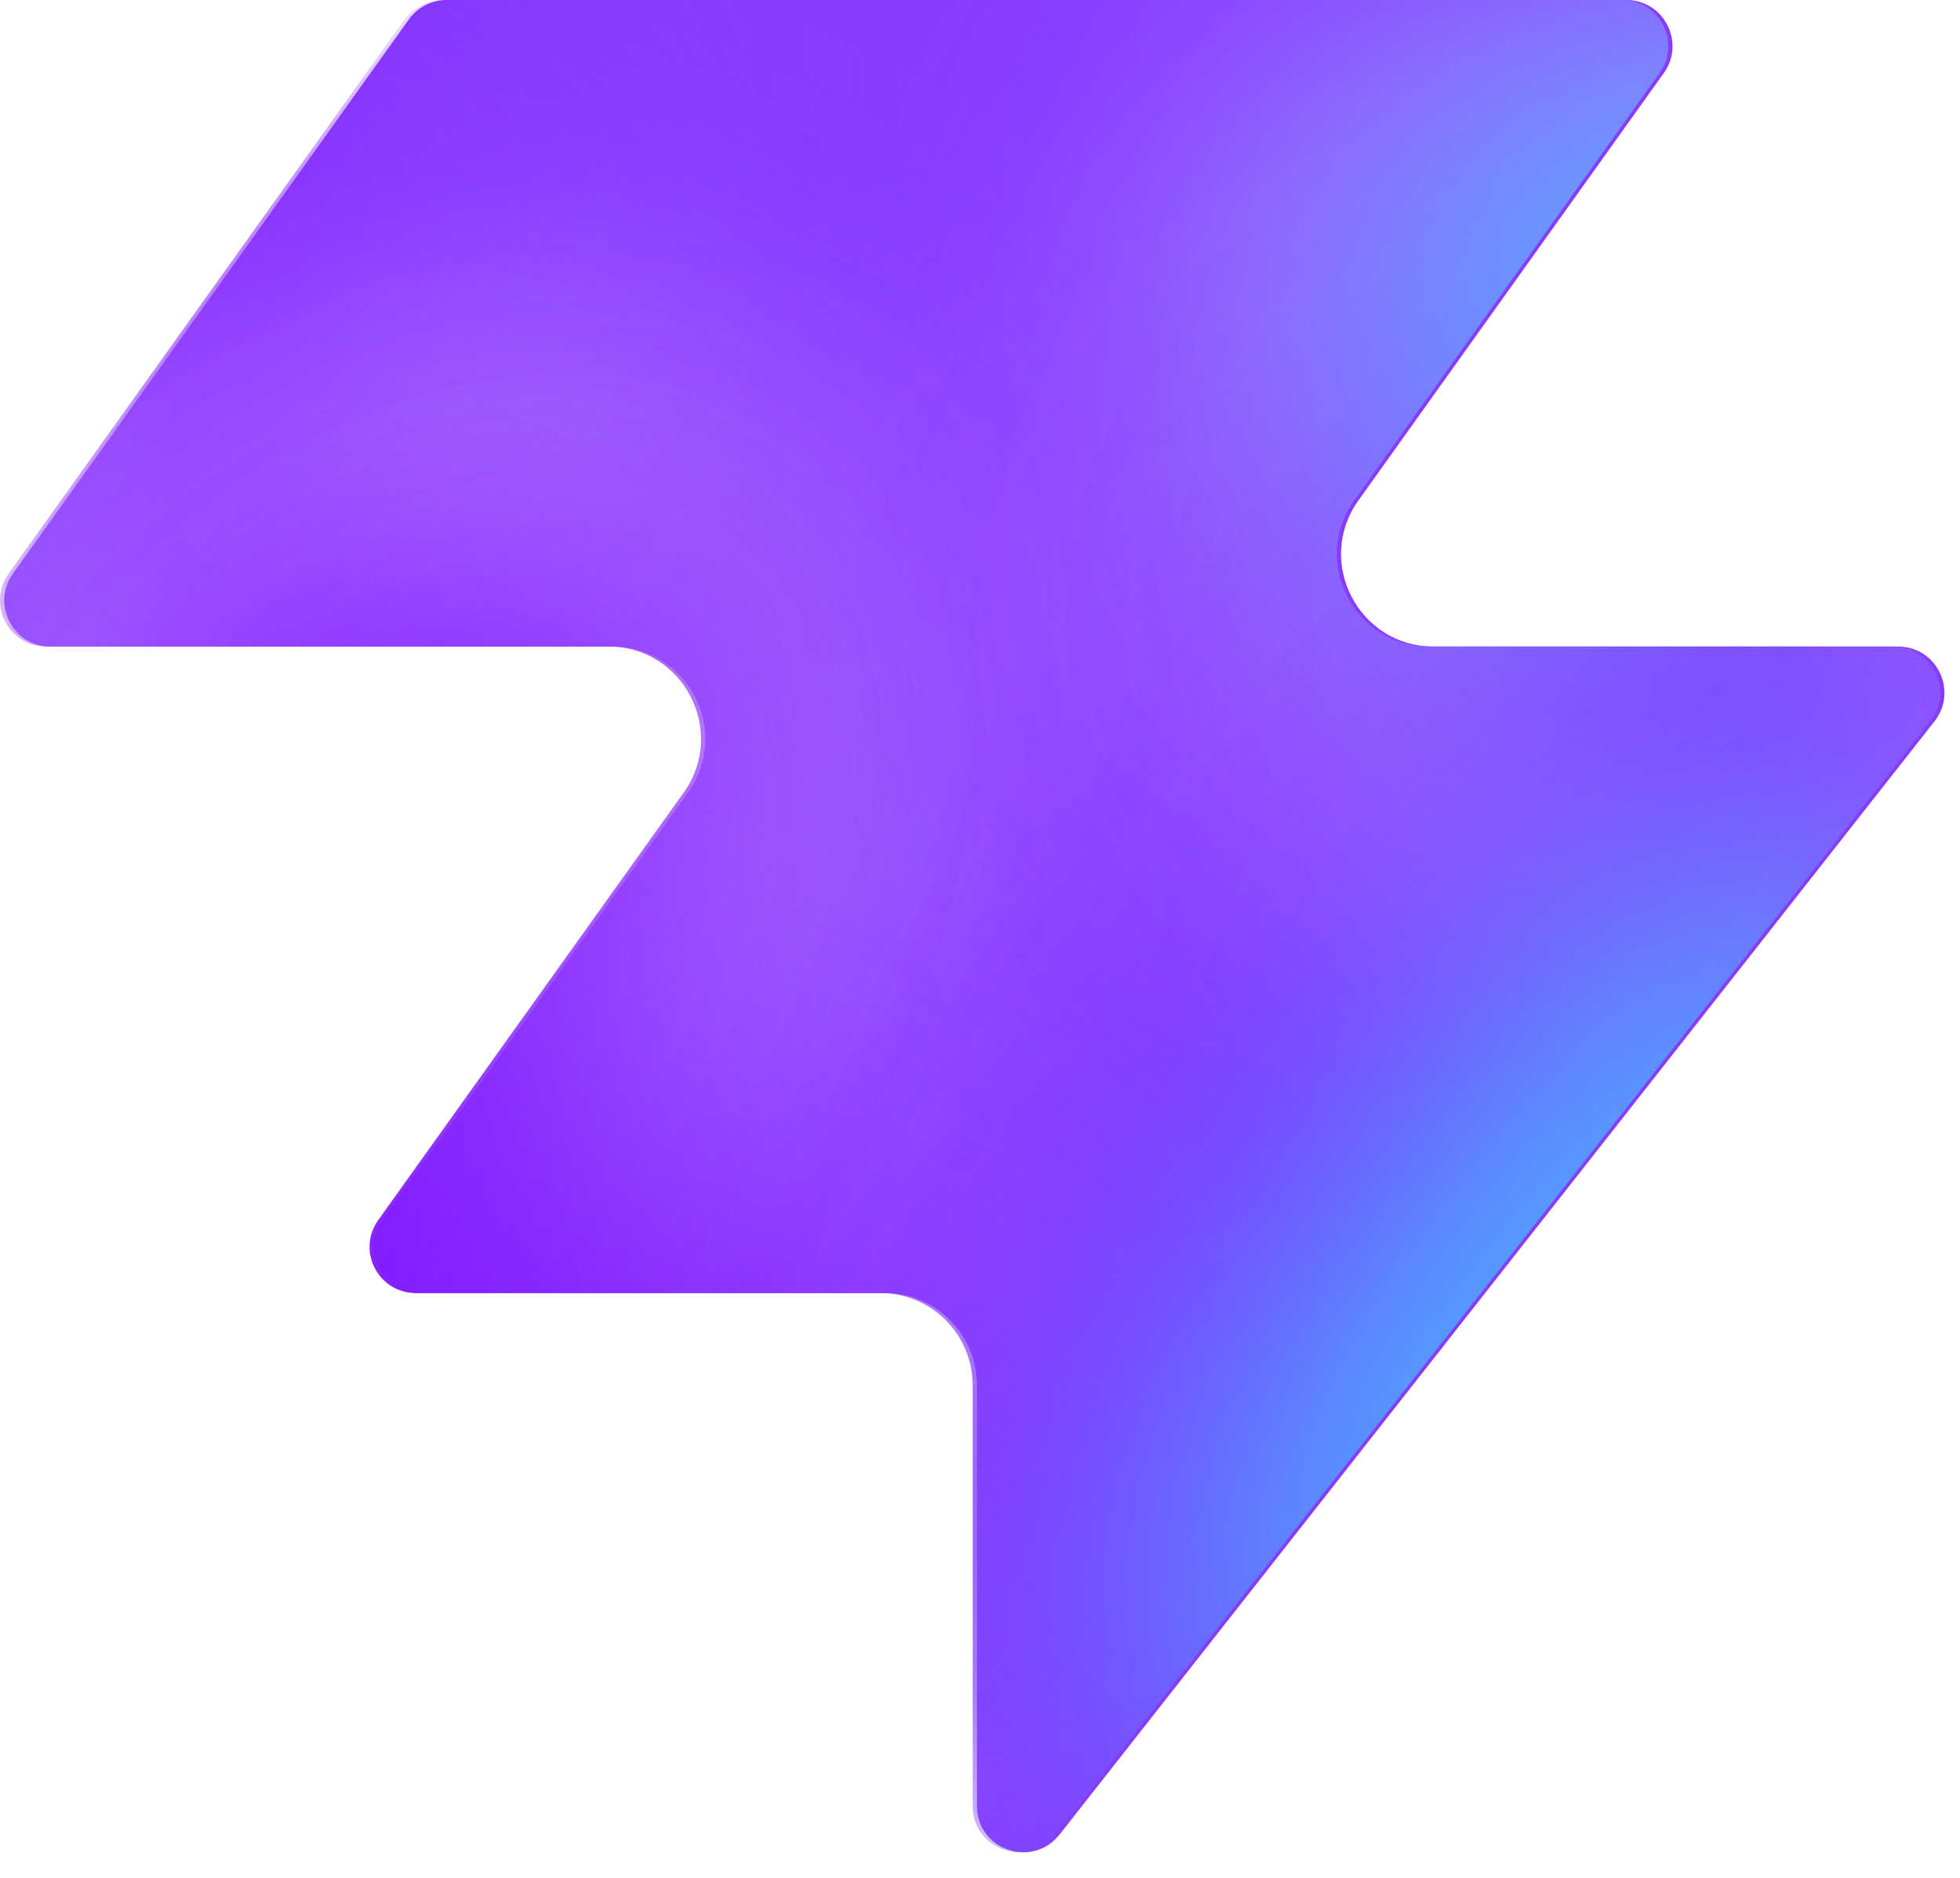
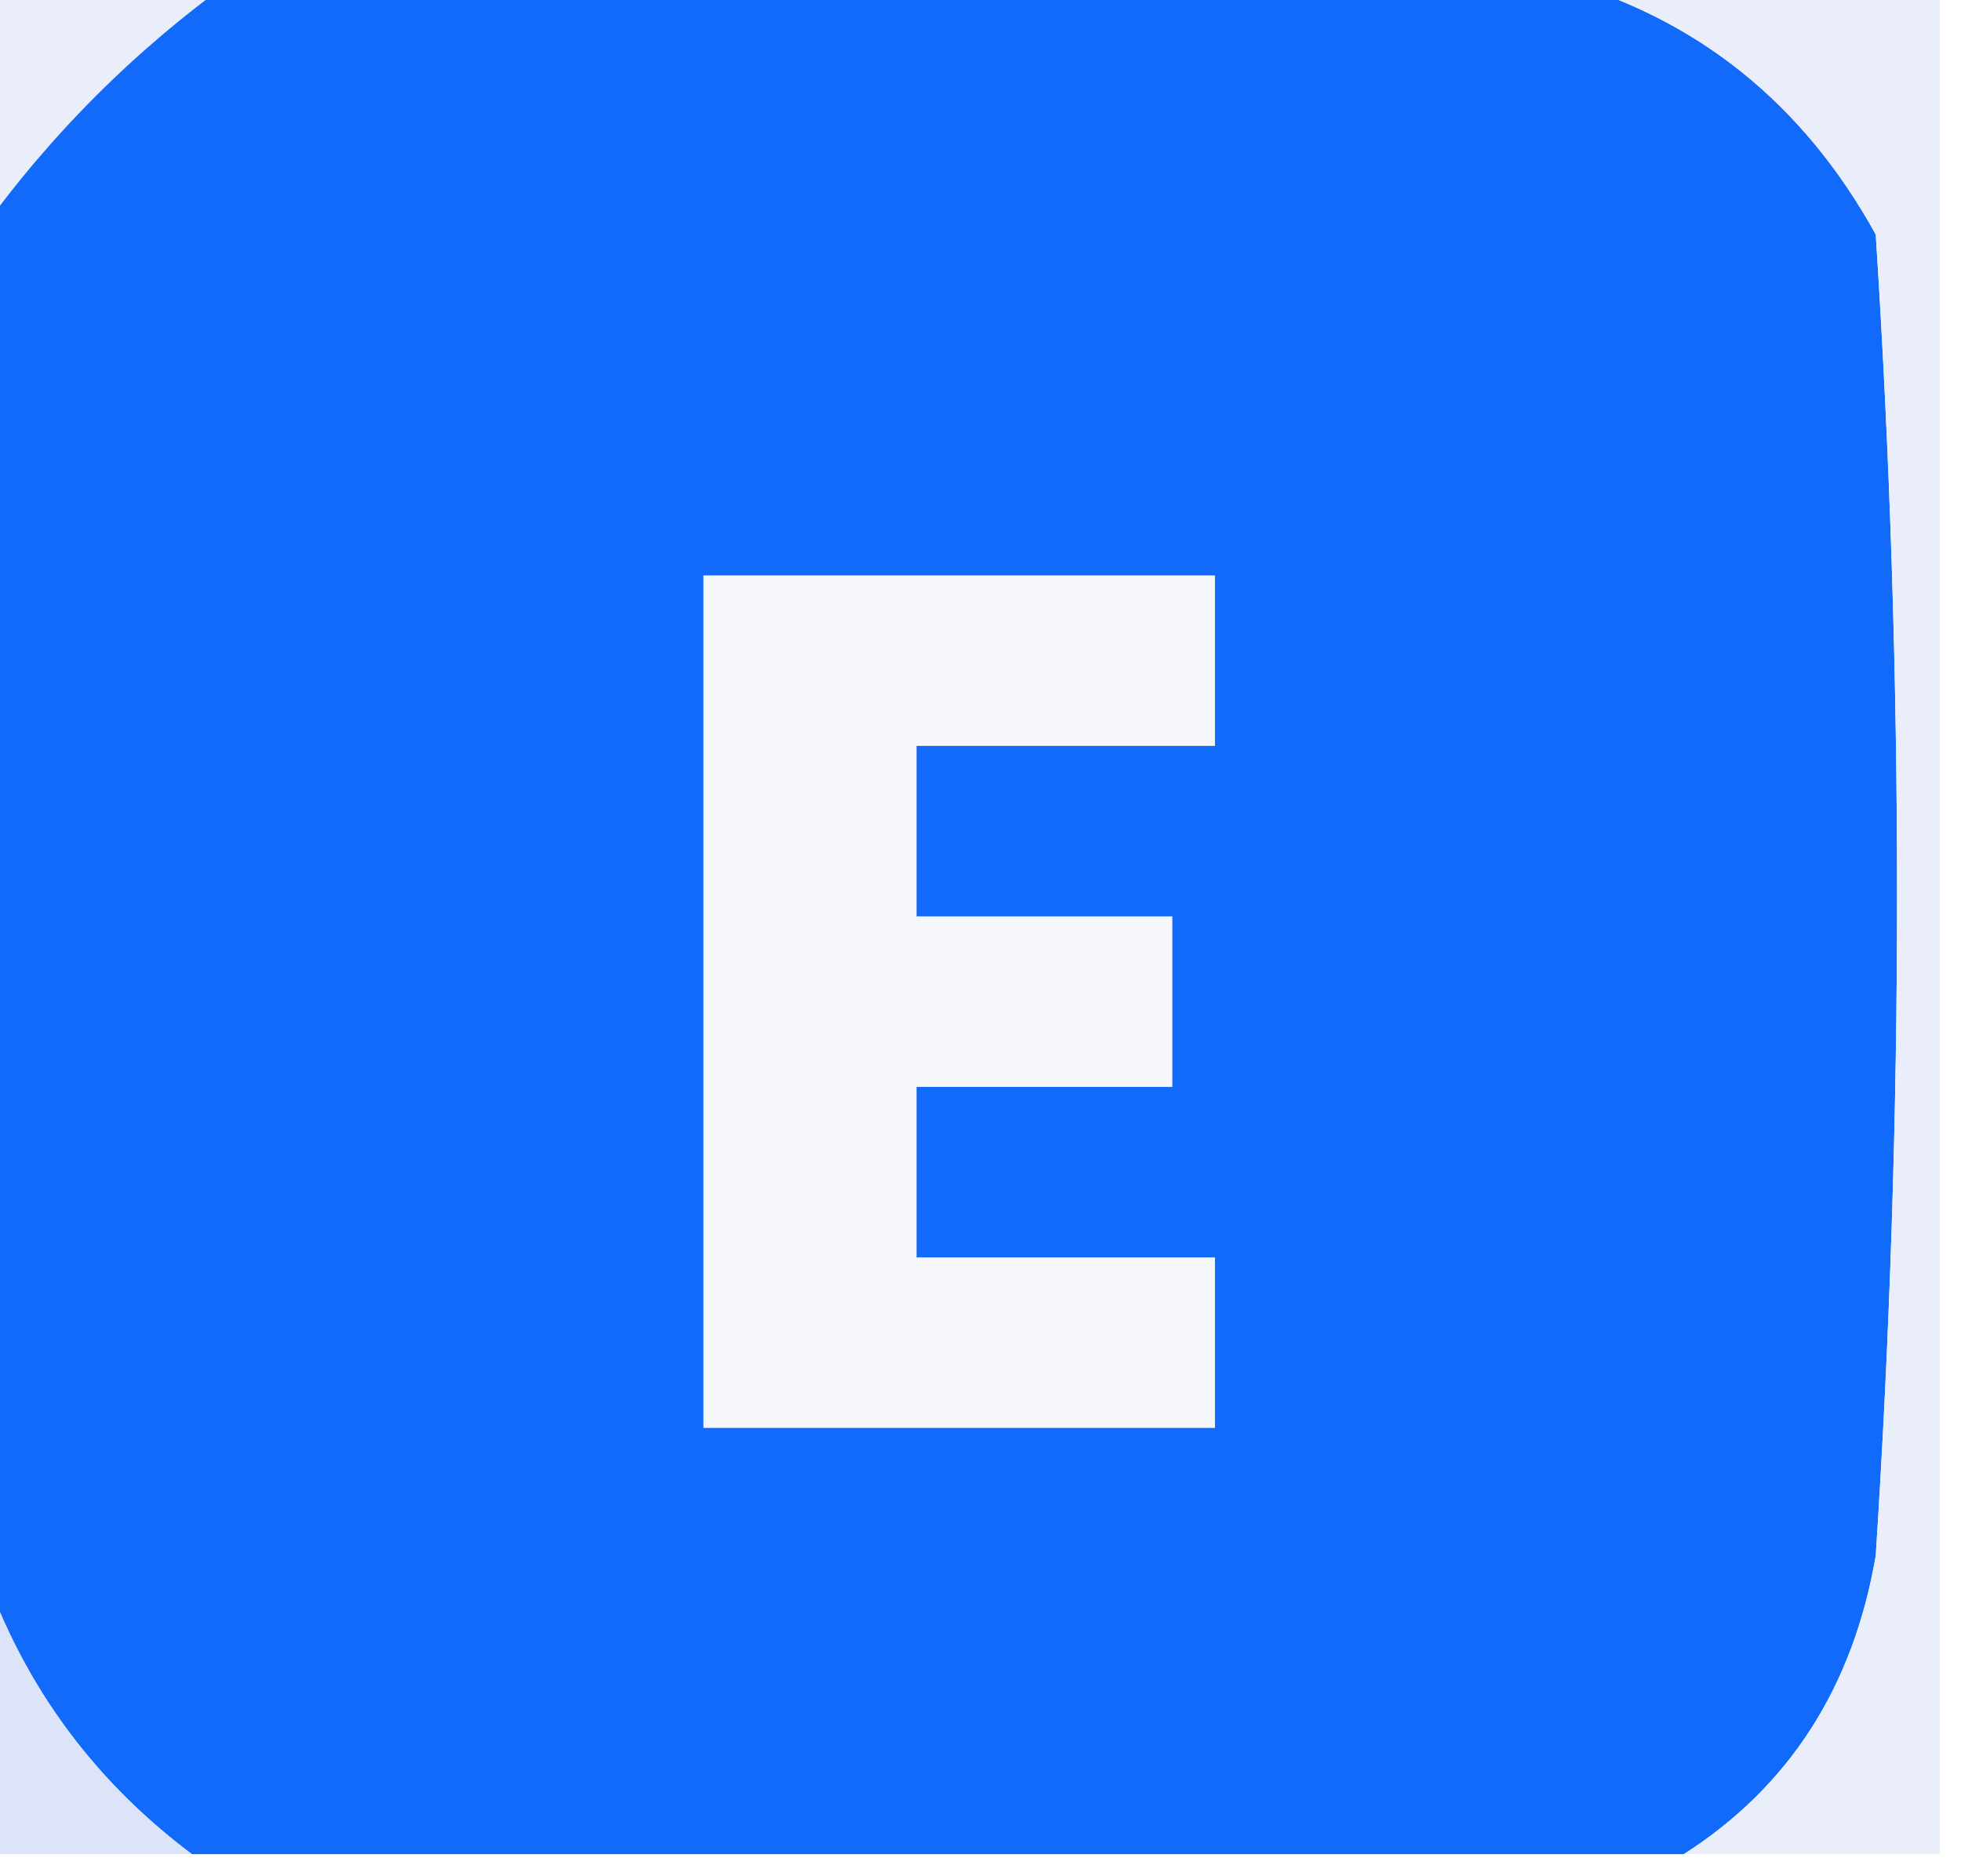
- <svg xmlns="http://www.w3.org/2000/svg" width="48" height="46" fill="none" viewBox="0 0 48 46">
-   <path fill="#863bff" d="M25.946 44.938c-.664.845-2.021.375-2.021-.698V33.937a2.26 2.26 0 0 0-2.262-2.262H10.287c-.92 0-1.456-1.04-.92-1.788l7.48-10.471c1.07-1.497 0-3.578-1.842-3.578H1.237c-.92 0-1.456-1.04-.92-1.788L10.013.474c.214-.297.556-.474.92-.474h28.894c.92 0 1.456 1.04.92 1.788l-7.48 10.471c-1.07 1.498 0 3.579 1.842 3.579h11.377c.943 0 1.473 1.088.89 1.83L25.947 44.94z" style="fill:#863bff;fill:color(display-p3 .525 .23 1);fill-opacity:1" />
-   <mask id="a" width="48" height="46" x="0" y="0" maskUnits="userSpaceOnUse" style="mask-type:alpha">
-     <path fill="#000" d="M25.842 44.938c-.664.844-2.021.375-2.021-.698V33.937a2.26 2.26 0 0 0-2.262-2.262H10.183c-.92 0-1.456-1.04-.92-1.788l7.48-10.471c1.07-1.498 0-3.579-1.842-3.579H1.133c-.92 0-1.456-1.04-.92-1.787L9.91.473c.214-.297.556-.474.92-.474h28.894c.92 0 1.456 1.04.92 1.788l-7.48 10.471c-1.07 1.498 0 3.578 1.842 3.578h11.377c.943 0 1.473 1.088.89 1.832L25.843 44.94z" style="fill:#000;fill-opacity:1" />
-   </mask>
-   <g mask="url(#a)">
-     <g filter="url(#b)">
-       <ellipse cx="5.508" cy="14.704" fill="#ede6ff" rx="5.508" ry="14.704" style="fill:#ede6ff;fill:color(display-p3 .927 .903 1);fill-opacity:1" transform="matrix(.00324 1 1 -.00324 -4.47 31.516)" />
-     </g>
-     <g filter="url(#c)">
-       <ellipse cx="10.399" cy="29.851" fill="#ede6ff" rx="10.399" ry="29.851" style="fill:#ede6ff;fill:color(display-p3 .927 .903 1);fill-opacity:1" transform="matrix(.00324 1 1 -.00324 -39.328 7.883)" />
-     </g>
-     <g filter="url(#d)">
-       <ellipse cx="5.508" cy="30.487" fill="#7e14ff" rx="5.508" ry="30.487" style="fill:#7e14ff;fill:color(display-p3 .492 .077 1);fill-opacity:1" transform="rotate(89.814 -25.913 -14.639)scale(1 -1)" />
-     </g>
-     <g filter="url(#e)">
-       <ellipse cx="5.508" cy="30.599" fill="#7e14ff" rx="5.508" ry="30.599" style="fill:#7e14ff;fill:color(display-p3 .492 .077 1);fill-opacity:1" transform="rotate(89.814 -32.644 -3.334)scale(1 -1)" />
-     </g>
-     <g filter="url(#f)">
-       <ellipse cx="5.508" cy="30.599" fill="#7e14ff" rx="5.508" ry="30.599" style="fill:#7e14ff;fill:color(display-p3 .492 .077 1);fill-opacity:1" transform="matrix(.00324 1 1 -.00324 -34.34 30.47)" />
-     </g>
-     <g filter="url(#g)">
-       <ellipse cx="14.072" cy="22.078" fill="#ede6ff" rx="14.072" ry="22.078" style="fill:#ede6ff;fill:color(display-p3 .927 .903 1);fill-opacity:1" transform="rotate(93.35 24.506 48.493)scale(-1 1)" />
-     </g>
-     <g filter="url(#h)">
-       <ellipse cx="3.47" cy="21.501" fill="#7e14ff" rx="3.47" ry="21.501" style="fill:#7e14ff;fill:color(display-p3 .492 .077 1);fill-opacity:1" transform="rotate(89.009 28.708 47.59)scale(-1 1)" />
-     </g>
-     <g filter="url(#i)">
-       <ellipse cx="3.47" cy="21.501" fill="#7e14ff" rx="3.47" ry="21.501" style="fill:#7e14ff;fill:color(display-p3 .492 .077 1);fill-opacity:1" transform="rotate(89.009 28.708 47.59)scale(-1 1)" />
-     </g>
-     <g filter="url(#j)">
-       <ellipse cx=".387" cy="8.972" fill="#7e14ff" rx="4.407" ry="29.108" style="fill:#7e14ff;fill:color(display-p3 .492 .077 1);fill-opacity:1" transform="rotate(39.51 .387 8.972)" />
-     </g>
-     <g filter="url(#k)">
-       <ellipse cx="47.523" cy="-6.092" fill="#7e14ff" rx="4.407" ry="29.108" style="fill:#7e14ff;fill:color(display-p3 .492 .077 1);fill-opacity:1" transform="rotate(37.892 47.523 -6.092)" />
-     </g>
-     <g filter="url(#l)">
-       <ellipse cx="41.412" cy="6.333" fill="#47bfff" rx="5.971" ry="9.665" style="fill:#47bfff;fill:color(display-p3 .28 .748 1);fill-opacity:1" transform="rotate(37.892 41.412 6.333)" />
-     </g>
-     <g filter="url(#m)">
-       <ellipse cx="-1.879" cy="38.332" fill="#7e14ff" rx="4.407" ry="29.108" style="fill:#7e14ff;fill:color(display-p3 .492 .077 1);fill-opacity:1" transform="rotate(37.892 -1.88 38.332)" />
-     </g>
-     <g filter="url(#n)">
-       <ellipse cx="-1.879" cy="38.332" fill="#7e14ff" rx="4.407" ry="29.108" style="fill:#7e14ff;fill:color(display-p3 .492 .077 1);fill-opacity:1" transform="rotate(37.892 -1.88 38.332)" />
-     </g>
-     <g filter="url(#o)">
-       <ellipse cx="35.651" cy="29.907" fill="#7e14ff" rx="4.407" ry="29.108" style="fill:#7e14ff;fill:color(display-p3 .492 .077 1);fill-opacity:1" transform="rotate(37.892 35.651 29.907)" />
-     </g>
-     <g filter="url(#p)">
-       <ellipse cx="38.418" cy="32.4" fill="#47bfff" rx="5.971" ry="15.297" style="fill:#47bfff;fill:color(display-p3 .28 .748 1);fill-opacity:1" transform="rotate(37.892 38.418 32.4)" />
-     </g>
+ <svg xmlns="http://www.w3.org/2000/svg" version="1.1" width="46px" height="44px" style="shape-rendering:geometricPrecision; text-rendering:geometricPrecision; image-rendering:optimizeQuality; fill-rule:evenodd; clip-rule:evenodd">
+   <g>
+     <path style="opacity:1" fill="#eaedfa" d="M -0.5,-0.5 C 1.5,-0.5 3.5,-0.5 5.5,-0.5C 3.167,1.167 1.167,3.167 -0.5,5.5C -0.5,3.5 -0.5,1.5 -0.5,-0.5 Z" />
  </g>
-   <defs>
-     <filter id="b" width="60.045" height="41.654" x="-19.77" y="16.149" color-interpolation-filters="sRGB" filterUnits="userSpaceOnUse">
-       <feFlood flood-opacity="0" result="BackgroundImageFix" />
-       <feBlend in="SourceGraphic" in2="BackgroundImageFix" result="shape" />
-       <feGaussianBlur result="effect1_foregroundBlur_2002_17158" stdDeviation="7.659" />
-     </filter>
-     <filter id="c" width="90.34" height="51.437" x="-54.613" y="-7.533" color-interpolation-filters="sRGB" filterUnits="userSpaceOnUse">
-       <feFlood flood-opacity="0" result="BackgroundImageFix" />
-       <feBlend in="SourceGraphic" in2="BackgroundImageFix" result="shape" />
-       <feGaussianBlur result="effect1_foregroundBlur_2002_17158" stdDeviation="7.659" />
-     </filter>
-     <filter id="d" width="79.355" height="29.4" x="-49.64" y="2.03" color-interpolation-filters="sRGB" filterUnits="userSpaceOnUse">
-       <feFlood flood-opacity="0" result="BackgroundImageFix" />
-       <feBlend in="SourceGraphic" in2="BackgroundImageFix" result="shape" />
-       <feGaussianBlur result="effect1_foregroundBlur_2002_17158" stdDeviation="4.596" />
-     </filter>
-     <filter id="e" width="79.579" height="29.4" x="-45.045" y="20.029" color-interpolation-filters="sRGB" filterUnits="userSpaceOnUse">
-       <feFlood flood-opacity="0" result="BackgroundImageFix" />
-       <feBlend in="SourceGraphic" in2="BackgroundImageFix" result="shape" />
-       <feGaussianBlur result="effect1_foregroundBlur_2002_17158" stdDeviation="4.596" />
-     </filter>
-     <filter id="f" width="79.579" height="29.4" x="-43.513" y="21.178" color-interpolation-filters="sRGB" filterUnits="userSpaceOnUse">
-       <feFlood flood-opacity="0" result="BackgroundImageFix" />
-       <feBlend in="SourceGraphic" in2="BackgroundImageFix" result="shape" />
-       <feGaussianBlur result="effect1_foregroundBlur_2002_17158" stdDeviation="4.596" />
-     </filter>
-     <filter id="g" width="74.749" height="58.852" x="15.756" y="-17.901" color-interpolation-filters="sRGB" filterUnits="userSpaceOnUse">
-       <feFlood flood-opacity="0" result="BackgroundImageFix" />
-       <feBlend in="SourceGraphic" in2="BackgroundImageFix" result="shape" />
-       <feGaussianBlur result="effect1_foregroundBlur_2002_17158" stdDeviation="7.659" />
-     </filter>
-     <filter id="h" width="61.377" height="25.362" x="23.548" y="2.284" color-interpolation-filters="sRGB" filterUnits="userSpaceOnUse">
-       <feFlood flood-opacity="0" result="BackgroundImageFix" />
-       <feBlend in="SourceGraphic" in2="BackgroundImageFix" result="shape" />
-       <feGaussianBlur result="effect1_foregroundBlur_2002_17158" stdDeviation="4.596" />
-     </filter>
-     <filter id="i" width="61.377" height="25.362" x="23.548" y="2.284" color-interpolation-filters="sRGB" filterUnits="userSpaceOnUse">
-       <feFlood flood-opacity="0" result="BackgroundImageFix" />
-       <feBlend in="SourceGraphic" in2="BackgroundImageFix" result="shape" />
-       <feGaussianBlur result="effect1_foregroundBlur_2002_17158" stdDeviation="4.596" />
-     </filter>
-     <filter id="j" width="56.045" height="63.649" x="-27.636" y="-22.853" color-interpolation-filters="sRGB" filterUnits="userSpaceOnUse">
-       <feFlood flood-opacity="0" result="BackgroundImageFix" />
-       <feBlend in="SourceGraphic" in2="BackgroundImageFix" result="shape" />
-       <feGaussianBlur result="effect1_foregroundBlur_2002_17158" stdDeviation="4.596" />
-     </filter>
-     <filter id="k" width="54.814" height="64.646" x="20.116" y="-38.415" color-interpolation-filters="sRGB" filterUnits="userSpaceOnUse">
-       <feFlood flood-opacity="0" result="BackgroundImageFix" />
-       <feBlend in="SourceGraphic" in2="BackgroundImageFix" result="shape" />
-       <feGaussianBlur result="effect1_foregroundBlur_2002_17158" stdDeviation="4.596" />
-     </filter>
-     <filter id="l" width="33.541" height="35.313" x="24.641" y="-11.323" color-interpolation-filters="sRGB" filterUnits="userSpaceOnUse">
-       <feFlood flood-opacity="0" result="BackgroundImageFix" />
-       <feBlend in="SourceGraphic" in2="BackgroundImageFix" result="shape" />
-       <feGaussianBlur result="effect1_foregroundBlur_2002_17158" stdDeviation="4.596" />
-     </filter>
-     <filter id="m" width="54.814" height="64.646" x="-29.286" y="6.009" color-interpolation-filters="sRGB" filterUnits="userSpaceOnUse">
-       <feFlood flood-opacity="0" result="BackgroundImageFix" />
-       <feBlend in="SourceGraphic" in2="BackgroundImageFix" result="shape" />
-       <feGaussianBlur result="effect1_foregroundBlur_2002_17158" stdDeviation="4.596" />
-     </filter>
-     <filter id="n" width="54.814" height="64.646" x="-29.286" y="6.009" color-interpolation-filters="sRGB" filterUnits="userSpaceOnUse">
-       <feFlood flood-opacity="0" result="BackgroundImageFix" />
-       <feBlend in="SourceGraphic" in2="BackgroundImageFix" result="shape" />
-       <feGaussianBlur result="effect1_foregroundBlur_2002_17158" stdDeviation="4.596" />
-     </filter>
-     <filter id="o" width="54.814" height="64.646" x="8.244" y="-2.416" color-interpolation-filters="sRGB" filterUnits="userSpaceOnUse">
-       <feFlood flood-opacity="0" result="BackgroundImageFix" />
-       <feBlend in="SourceGraphic" in2="BackgroundImageFix" result="shape" />
-       <feGaussianBlur result="effect1_foregroundBlur_2002_17158" stdDeviation="4.596" />
-     </filter>
-     <filter id="p" width="39.409" height="43.623" x="18.713" y="10.588" color-interpolation-filters="sRGB" filterUnits="userSpaceOnUse">
-       <feFlood flood-opacity="0" result="BackgroundImageFix" />
-       <feBlend in="SourceGraphic" in2="BackgroundImageFix" result="shape" />
-       <feGaussianBlur result="effect1_foregroundBlur_2002_17158" stdDeviation="4.596" />
-     </filter>
-   </defs>
+   <g>
+     <path style="opacity:1" fill="#116afa" d="M 5.5,-0.5 C 15.833,-0.5 26.167,-0.5 36.5,-0.5C 39.793,0.41 42.293,2.41 44,5.5C 44.667,15.833 44.667,26.167 44,36.5C 43.47,39.585 41.97,41.918 39.5,43.5C 27.833,43.5 16.167,43.5 4.5,43.5C 2.098,41.698 0.432,39.365 -0.5,36.5C -0.5,26.167 -0.5,15.833 -0.5,5.5C 1.167,3.167 3.167,1.167 5.5,-0.5 Z" />
+   </g>
+   <g>
+     <path style="opacity:1" fill="#eaedfa" d="M 36.5,-0.5 C 39.5,-0.5 42.5,-0.5 45.5,-0.5C 45.5,14.167 45.5,28.833 45.5,43.5C 43.5,43.5 41.5,43.5 39.5,43.5C 41.97,41.918 43.47,39.585 44,36.5C 44.667,26.167 44.667,15.833 44,5.5C 42.293,2.41 39.793,0.41 36.5,-0.5 Z" />
+   </g>
+   <g>
+     <path style="opacity:1" fill="#f5f7fa" d="M 16.5,13.5 C 20.5,13.5 24.5,13.5 28.5,13.5C 28.5,14.833 28.5,16.167 28.5,17.5C 26.167,17.5 23.833,17.5 21.5,17.5C 21.5,18.833 21.5,20.167 21.5,21.5C 23.5,21.5 25.5,21.5 27.5,21.5C 27.5,22.833 27.5,24.167 27.5,25.5C 25.5,25.5 23.5,25.5 21.5,25.5C 21.5,26.833 21.5,28.167 21.5,29.5C 23.833,29.5 26.167,29.5 28.5,29.5C 28.5,30.833 28.5,32.167 28.5,33.5C 24.5,33.5 20.5,33.5 16.5,33.5C 16.5,26.833 16.5,20.167 16.5,13.5 Z" />
+   </g>
+   <g>
+     <path style="opacity:1" fill="#dde4fa" d="M -0.5,36.5 C 0.432,39.365 2.098,41.698 4.5,43.5C 2.833,43.5 1.167,43.5 -0.5,43.5C -0.5,41.167 -0.5,38.833 -0.5,36.5 Z" />
+   </g>
</svg>
